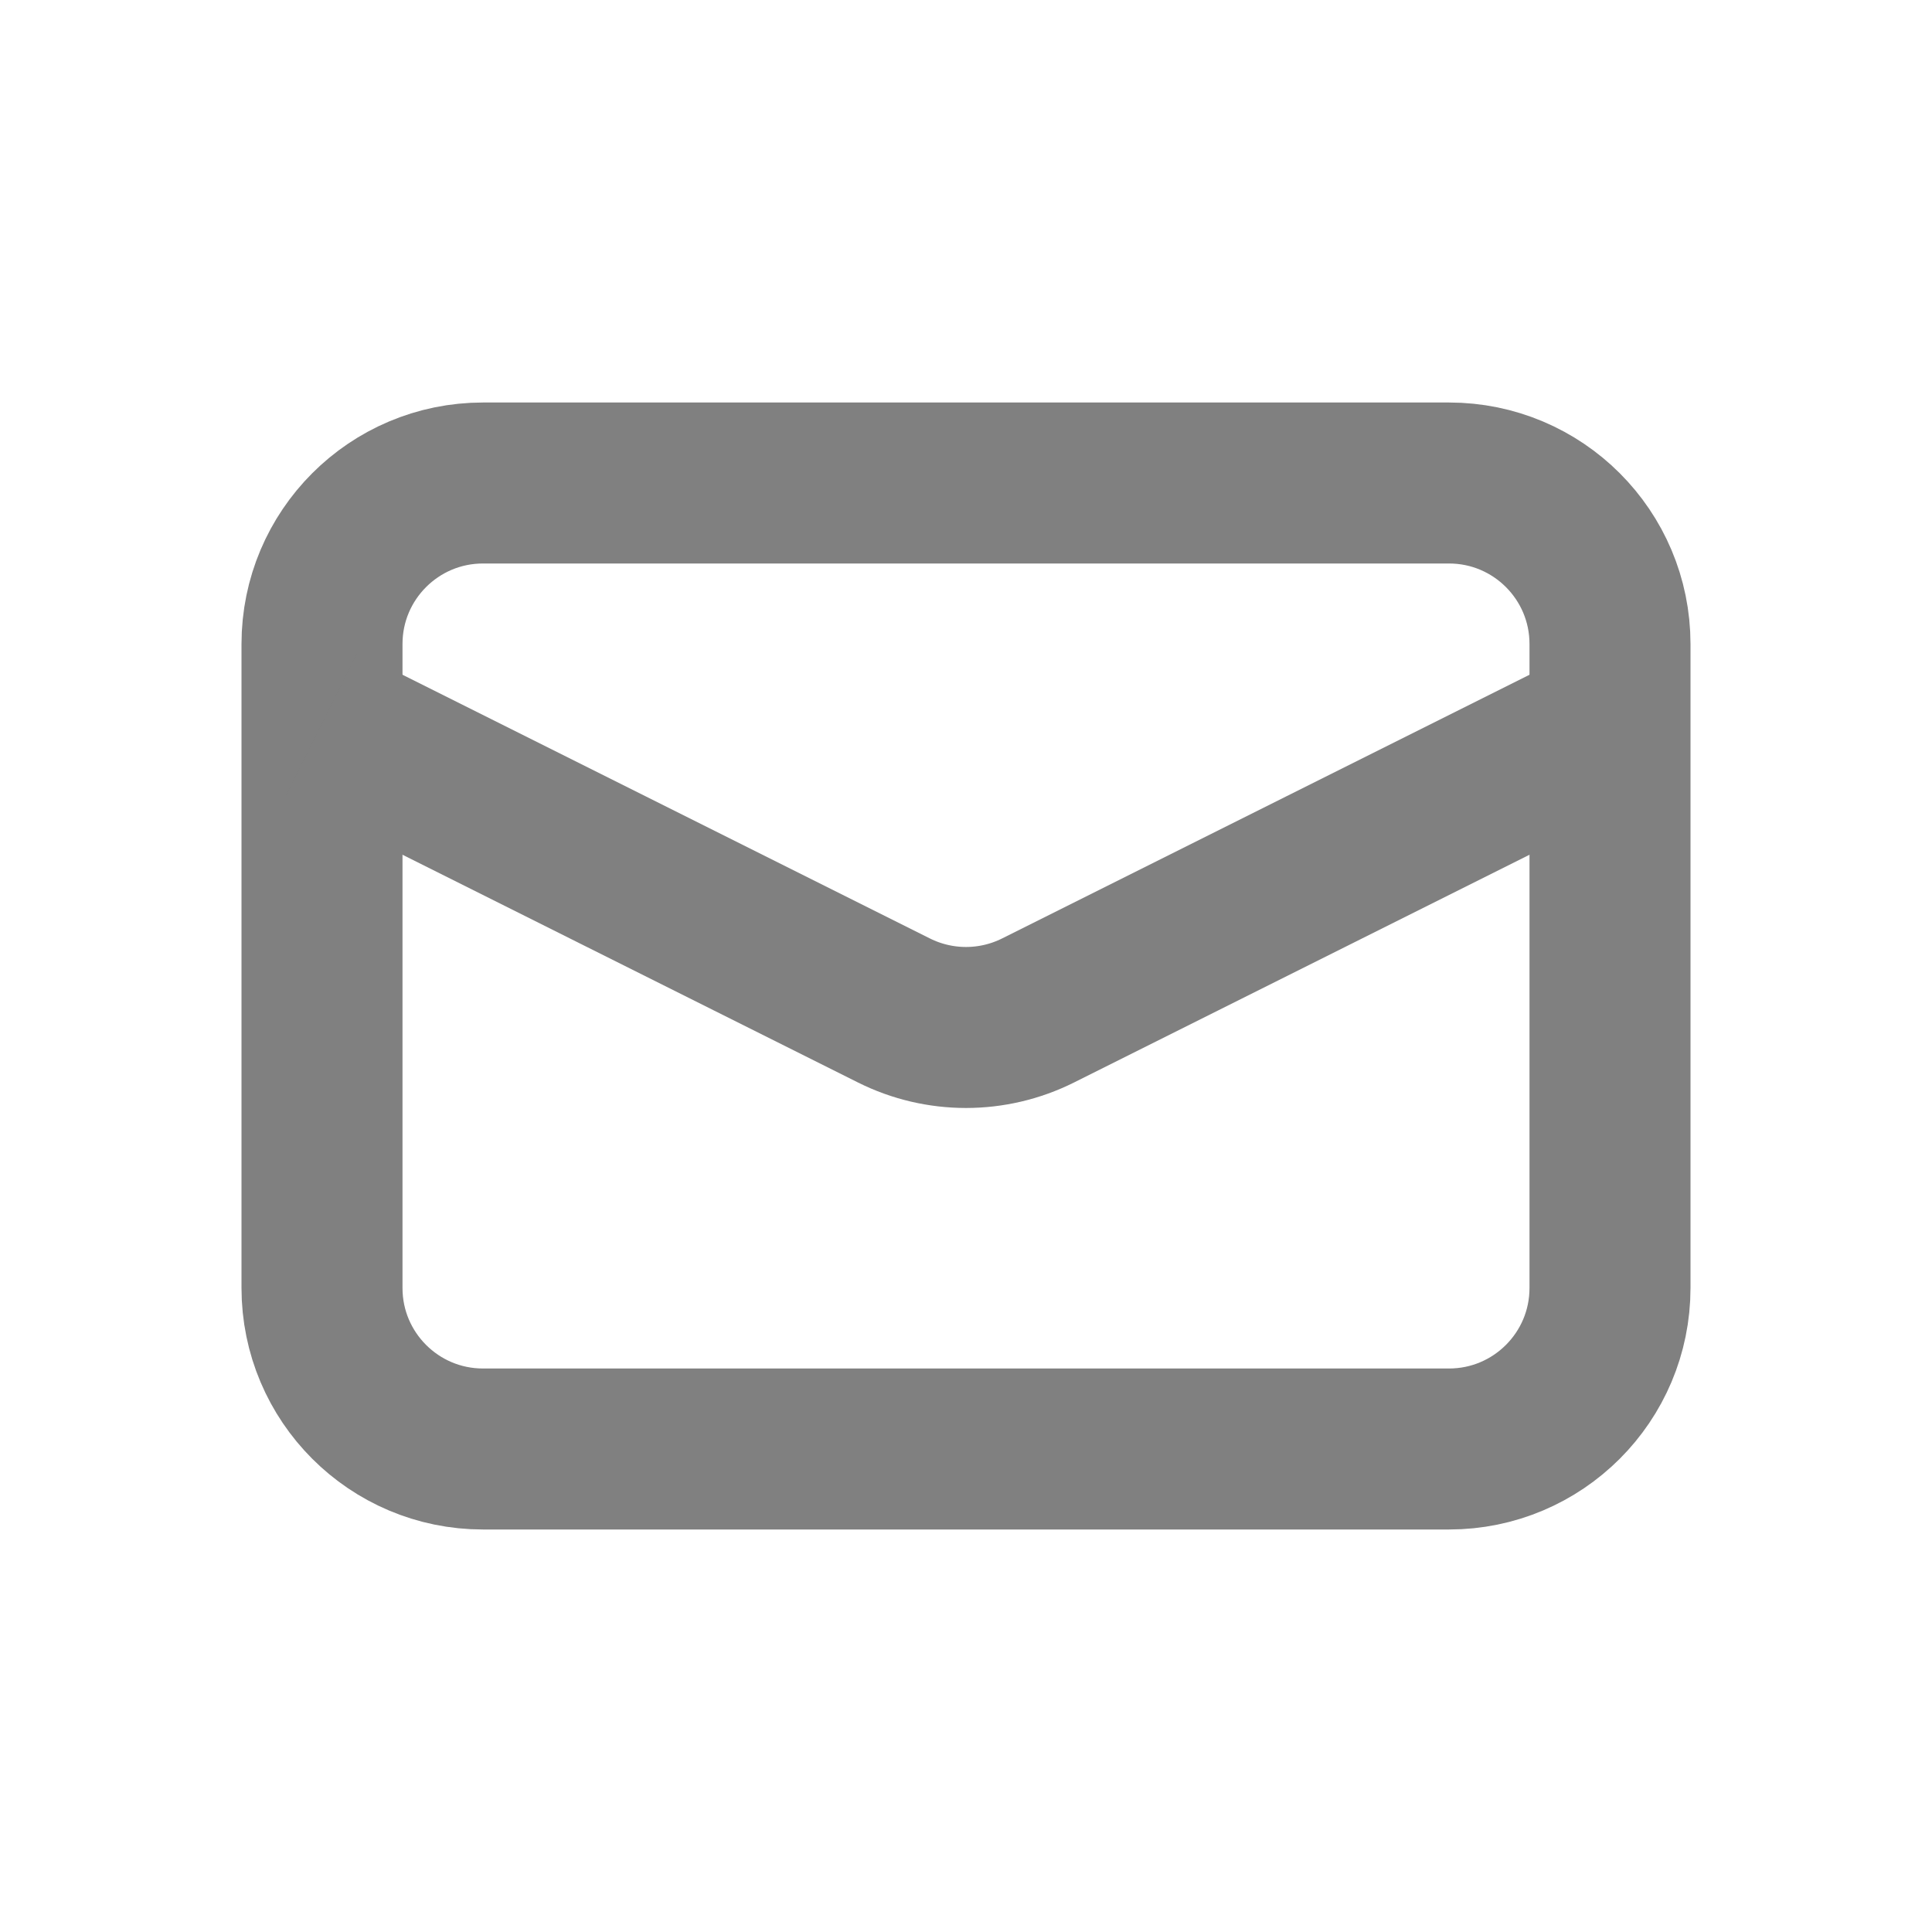
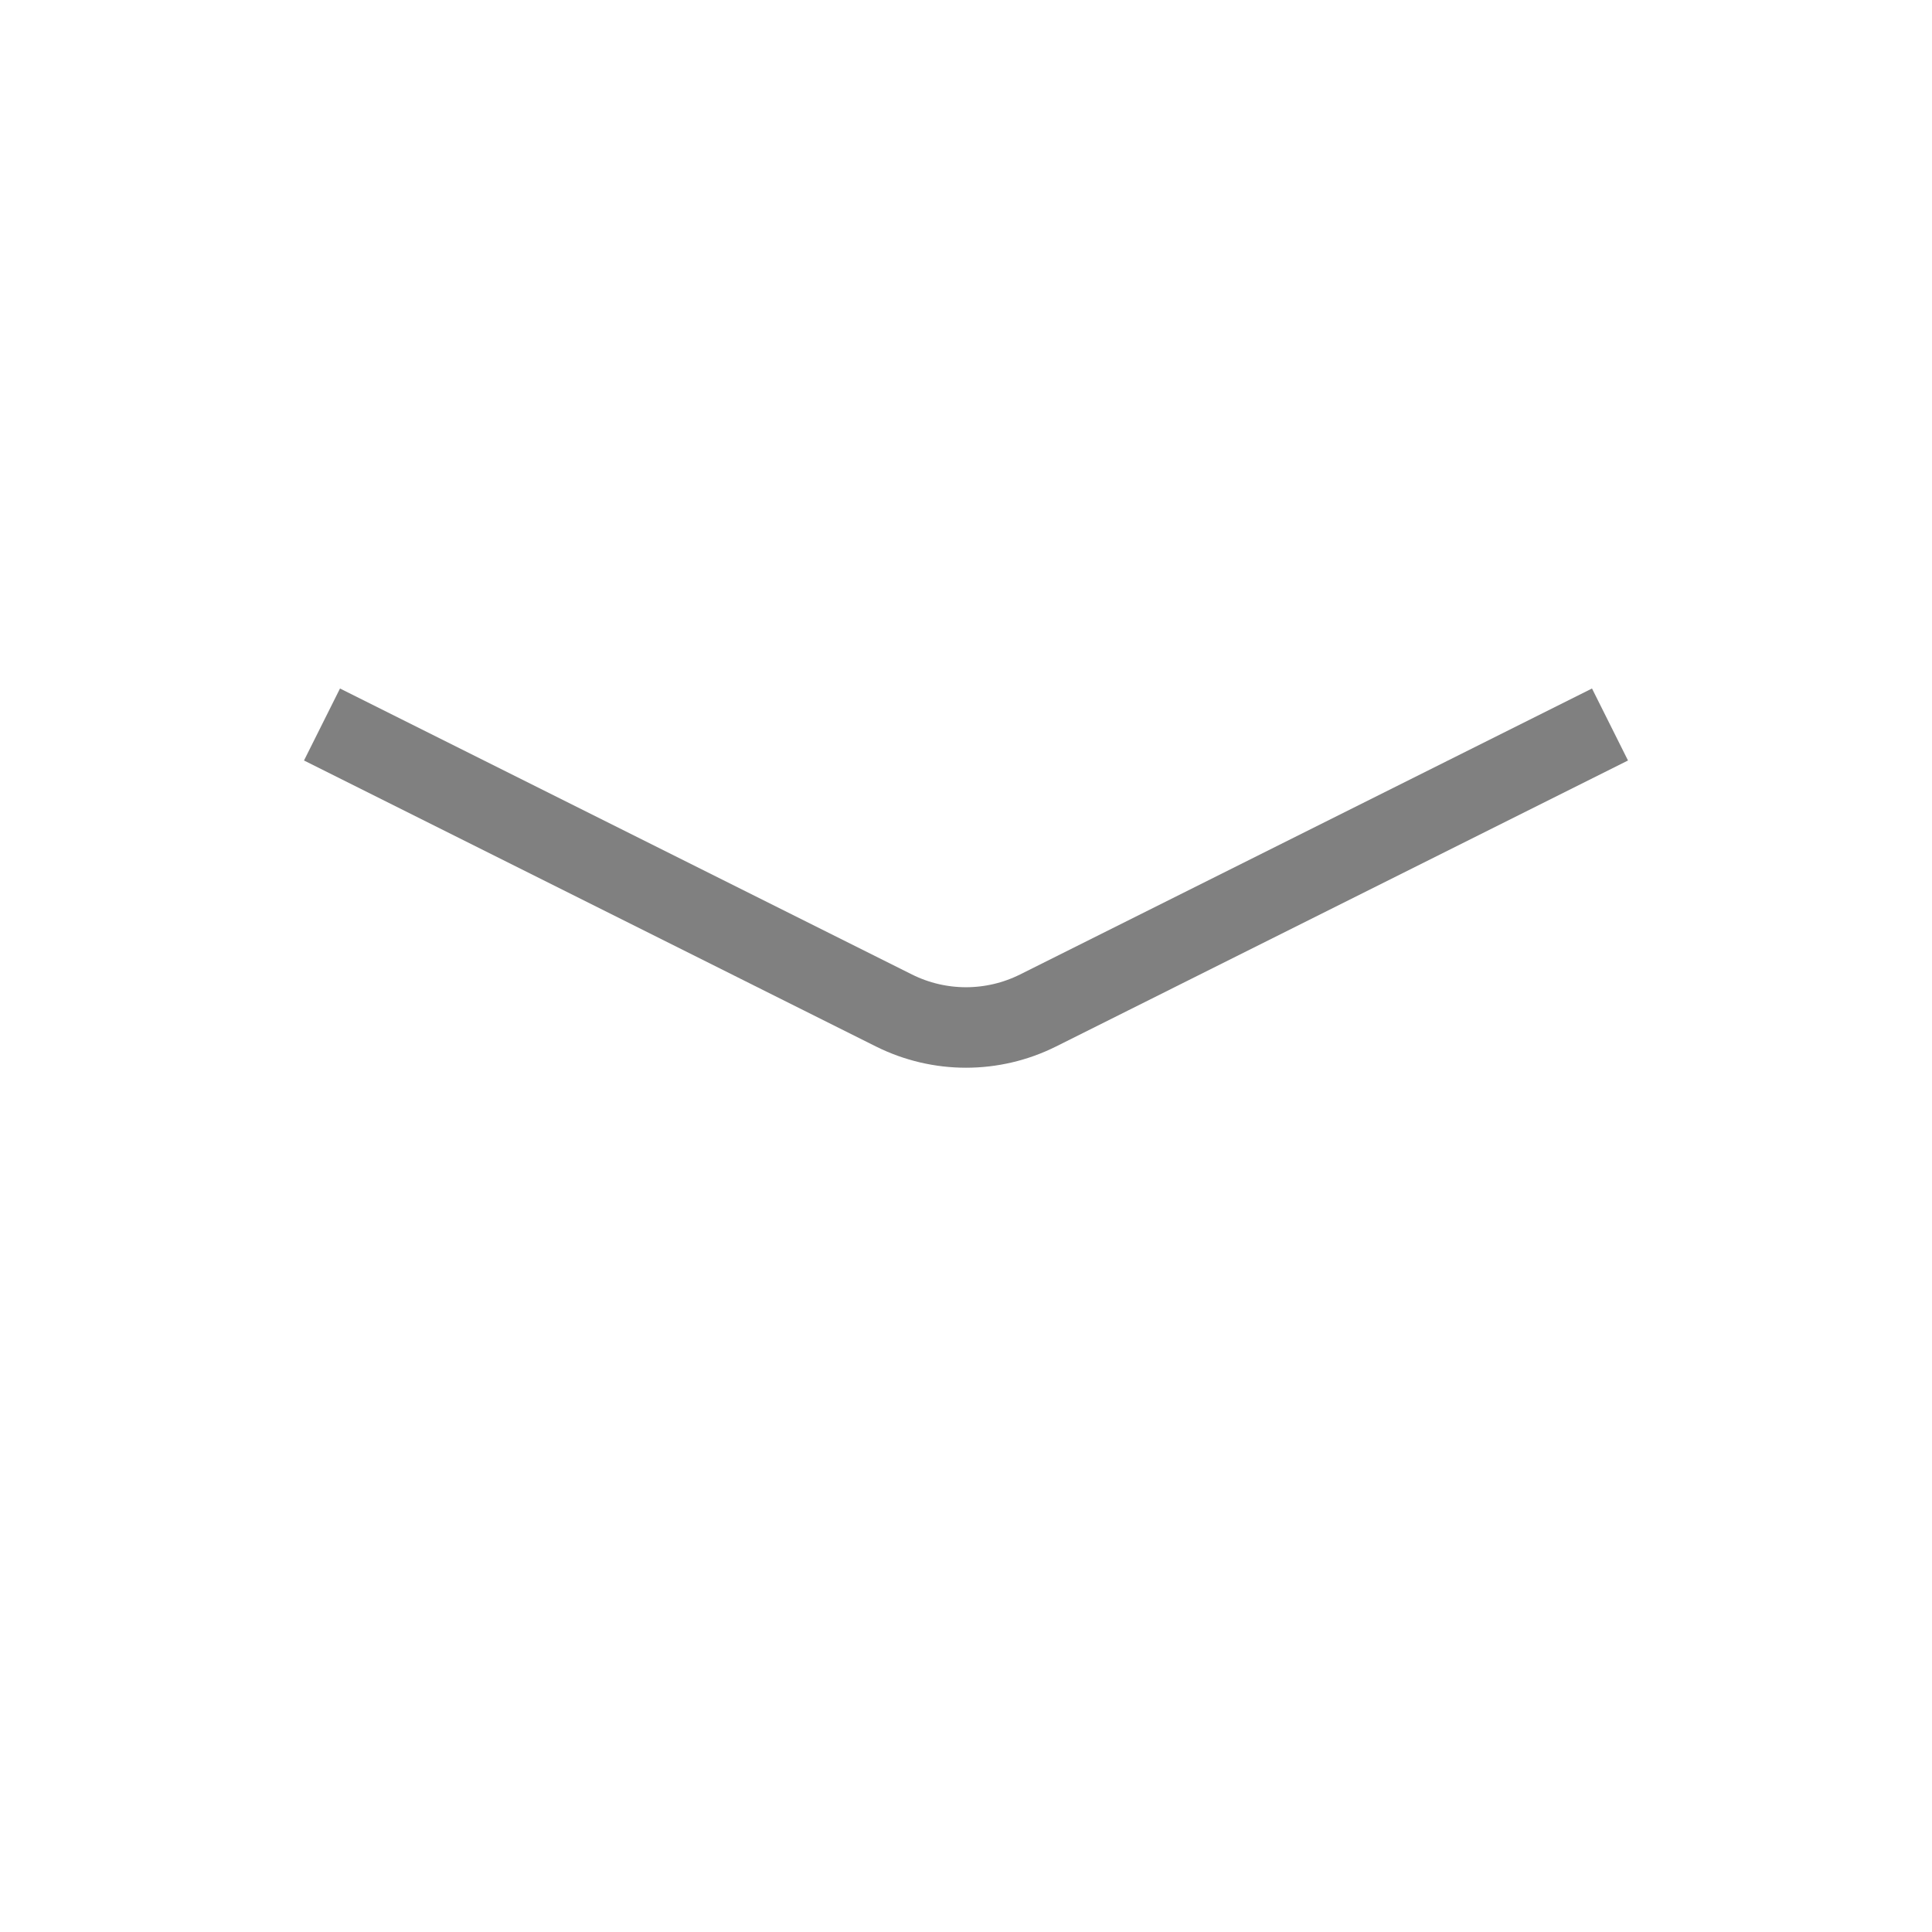
<svg xmlns="http://www.w3.org/2000/svg" width="800px" height="800px" viewBox="0 0 24 24" fill="none">
-   <rect x="4" y="6" width="16" height="12" rx="2" stroke-width="2px" stroke="gray" />
-   <path d="M4 9L11.106 12.553C11.669 12.834 12.331 12.834 12.894 12.553L20 9" stroke-width="2px" stroke="gray" />
+   <rect x="4" y="6" width="16" height="12" rx="2" stroke-width="2px" stroke="none" />
+   <path d="M4 9L11.106 12.553C11.669 12.834 12.331 12.834 12.894 12.553L20 9" stroke-width="1px" stroke="gray" />
</svg>
